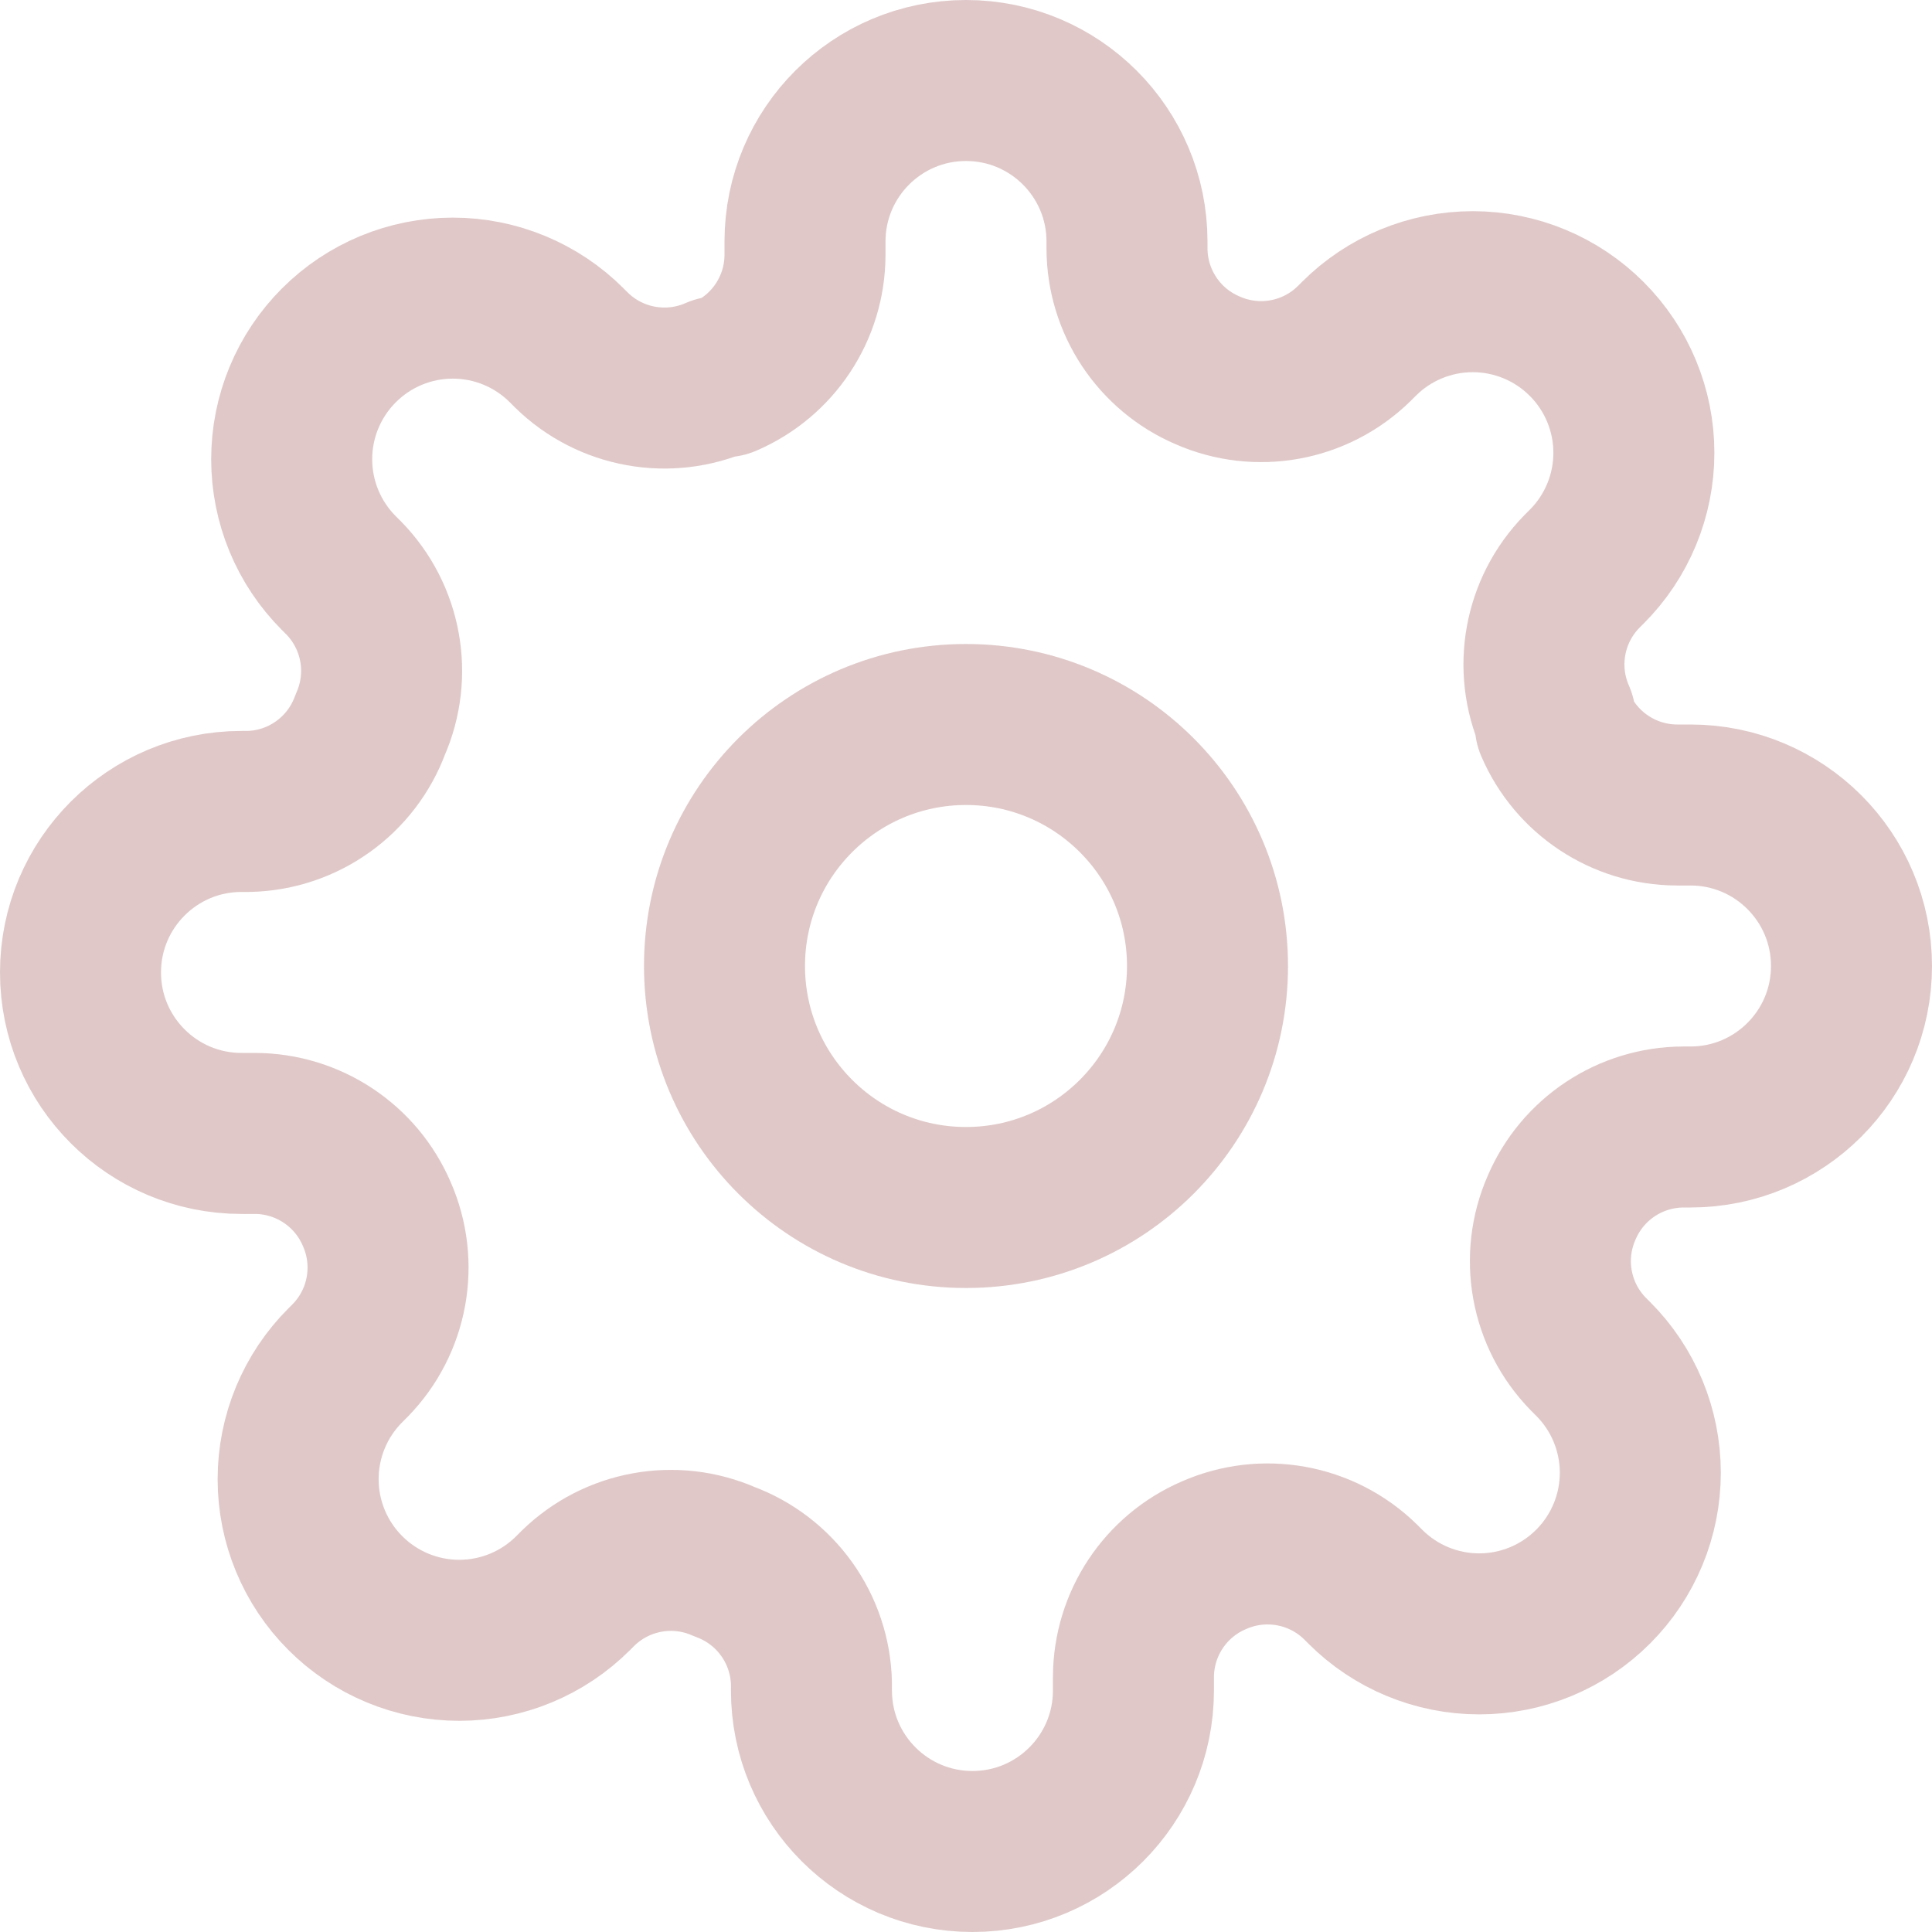
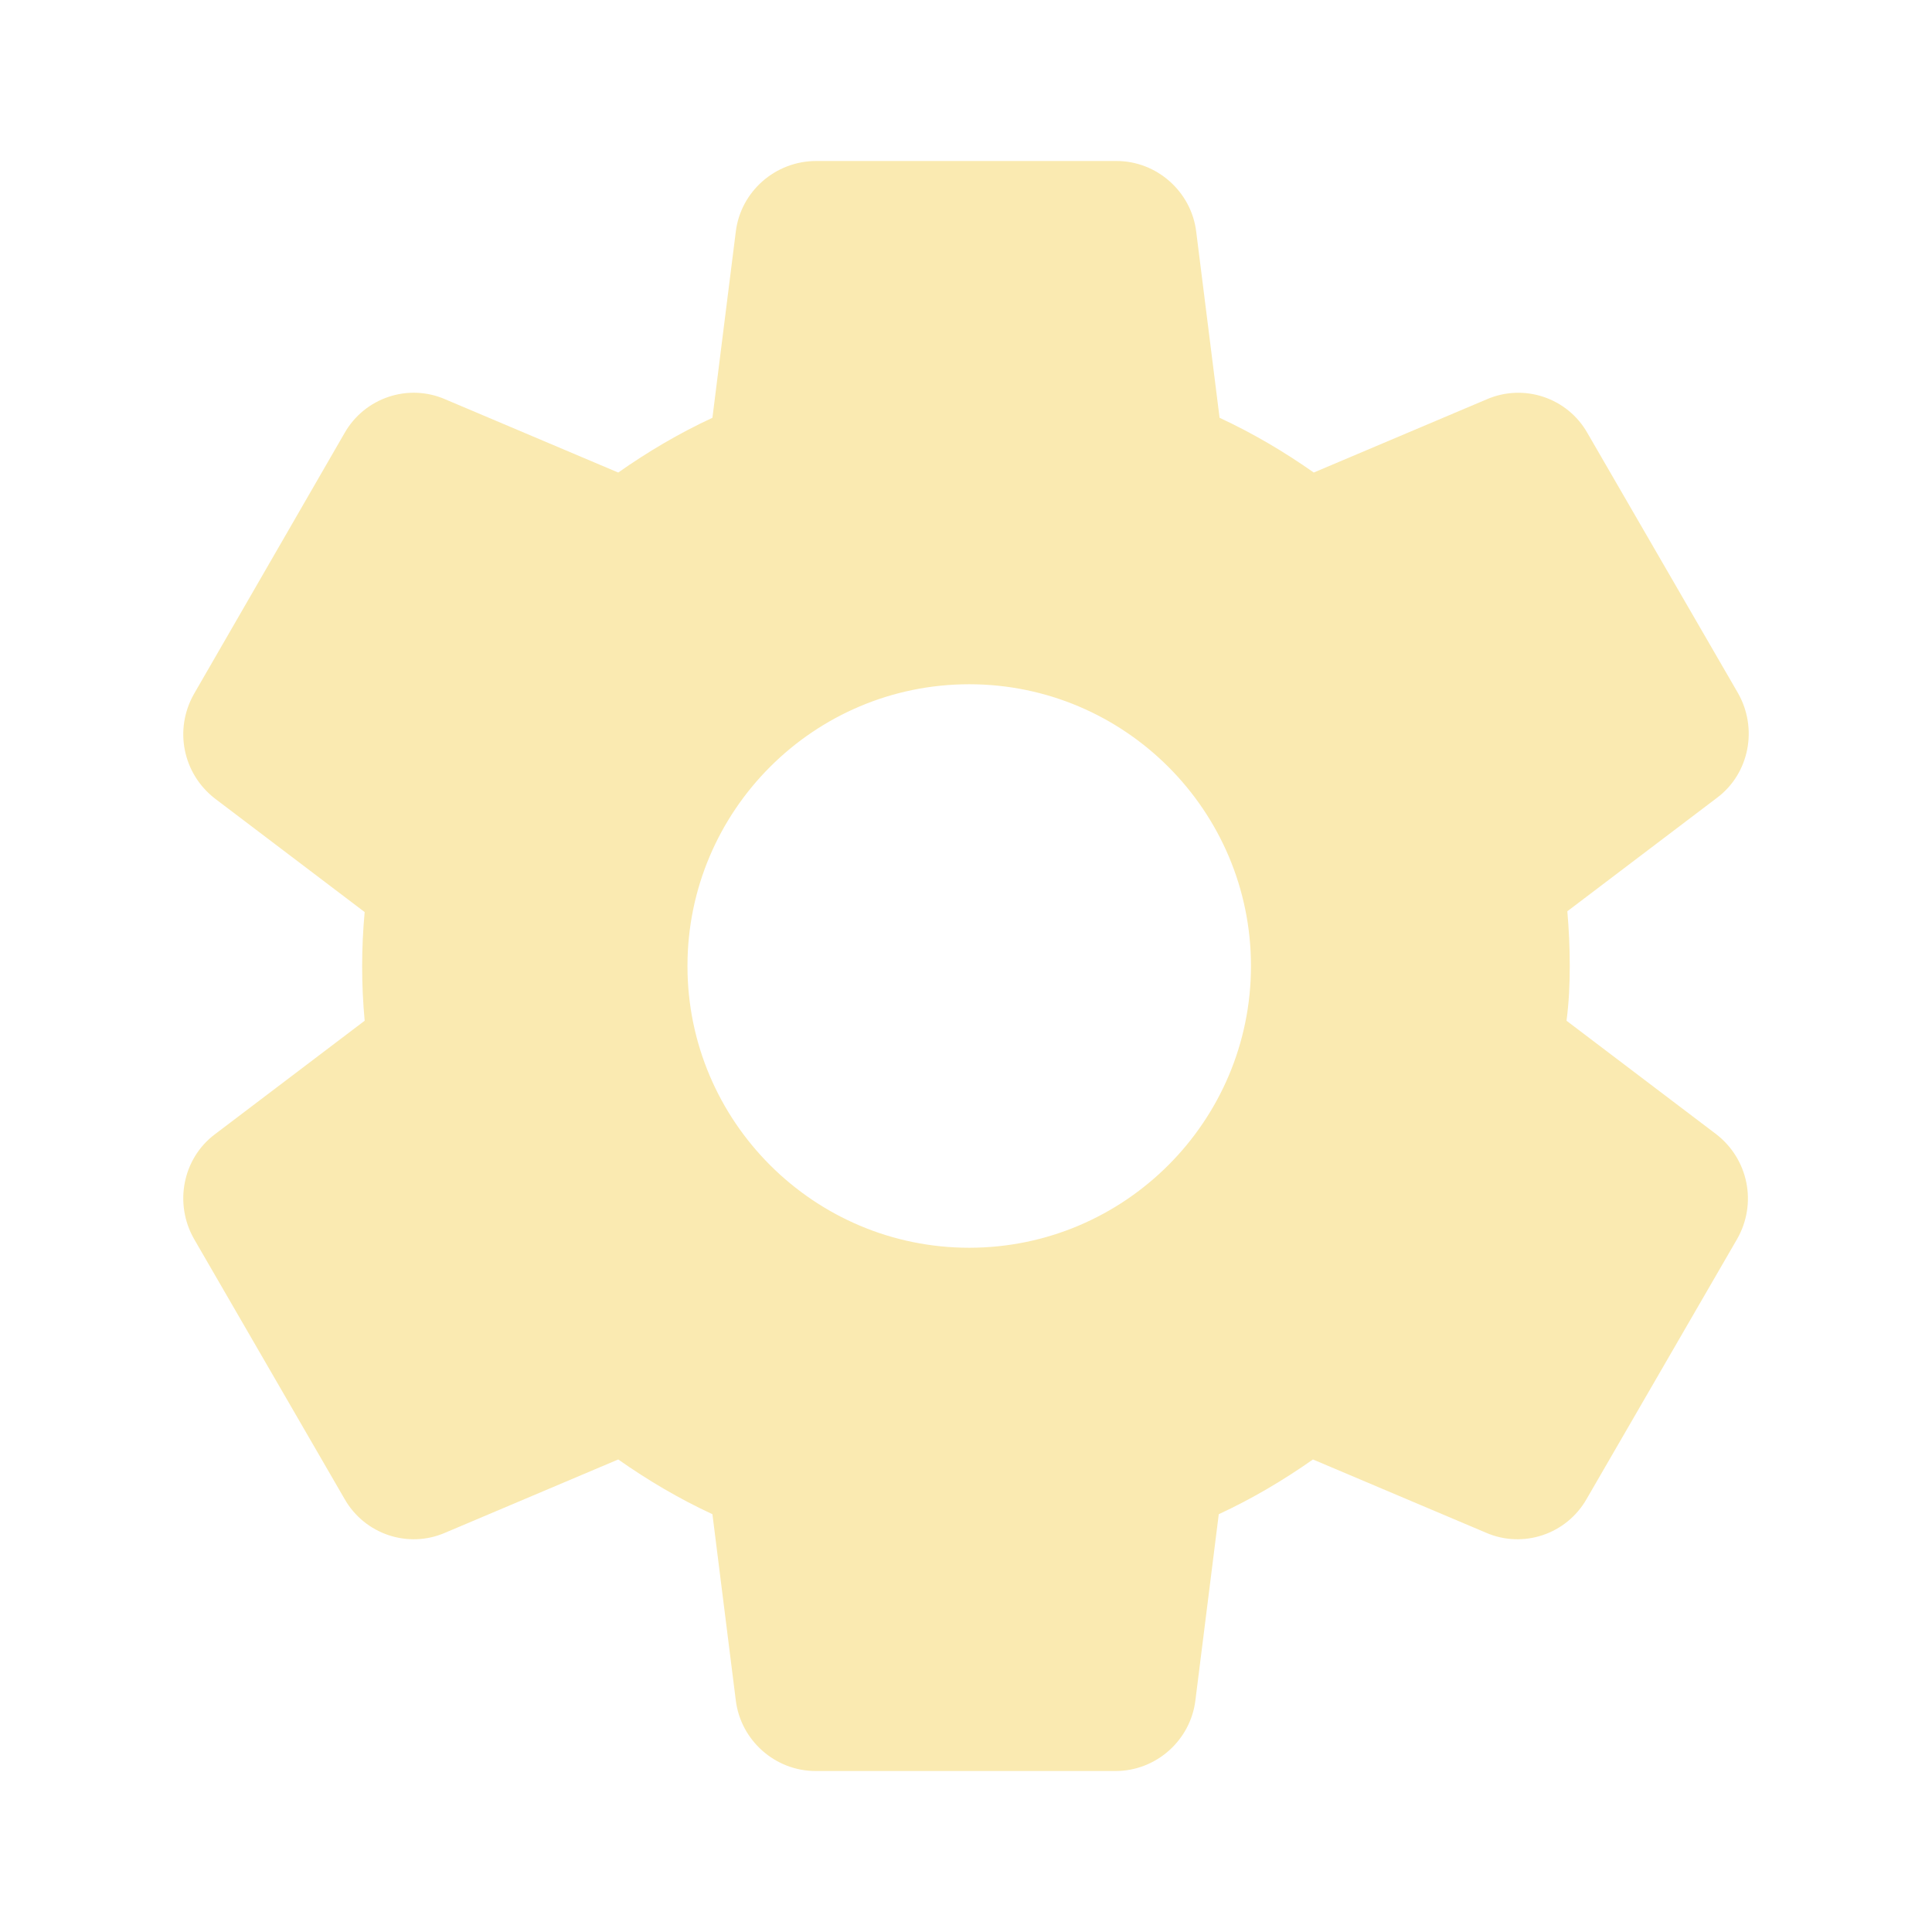
- <svg xmlns="http://www.w3.org/2000/svg" width="24" height="24" viewBox="0 0 24 24" fill="none" stroke="#e0c8c8" stroke-width="2" stroke-linecap="round" stroke-linejoin="round" class="feather feather-settings">
-   <circle cx="12" cy="12" r="3" />
-   <path d="M19.4 15a1.65 1.65 0 0 0 .33 1.82l.06.06a2 2 0 0 1 0 2.83 2 2 0 0 1-2.83 0l-.06-.06a1.65 1.65 0 0 0-1.82-.33 1.65 1.65 0 0 0-1 1.51V21a2 2 0 0 1-2 2 2 2 0 0 1-2-2v-.09A1.65 1.65 0 0 0 9 19.4a1.65 1.65 0 0 0-1.82.33l-.06.06a2 2 0 0 1-2.83 0 2 2 0 0 1 0-2.83l.06-.06a1.65 1.65 0 0 0 .33-1.82 1.65 1.65 0 0 0-1.51-1H3a2 2 0 0 1-2-2 2 2 0 0 1 2-2h.09A1.65 1.65 0 0 0 4.6 9a1.65 1.65 0 0 0-.33-1.82l-.06-.06a2 2 0 0 1 0-2.83 2 2 0 0 1 2.83 0l.06.06a1.65 1.65 0 0 0 1.82.33H9a1.65 1.65 0 0 0 1-1.51V3a2 2 0 0 1 2-2 2 2 0 0 1 2 2v.09a1.65 1.65 0 0 0 1 1.51 1.65 1.65 0 0 0 1.82-.33l.06-.06a2 2 0 0 1 2.83 0 2 2 0 0 1 0 2.83l-.06.06a1.65 1.65 0 0 0-.33 1.82V9a1.65 1.65 0 0 0 1.51 1H21a2 2 0 0 1 2 2 2 2 0 0 1-2 2h-.09a1.65 1.65 0 0 0-1.51 1z" />
+ <svg xmlns="http://www.w3.org/2000/svg" width="24" height="24" viewBox="0 0 24 24">
+   <path fill="#FAEAB1" d="M19.5 12c0-.23-.01-.45-.03-.68l1.86-1.41c.4-.3.51-.86.26-1.3l-1.87-3.23a.987.987 0 0 0-1.25-.42l-2.15.91c-.37-.26-.76-.49-1.17-.68l-.29-2.31c-.06-.5-.49-.88-.99-.88h-3.73c-.51 0-.94.38-1 .88l-.29 2.31c-.41.19-.8.42-1.17.68l-2.15-.91c-.46-.2-1-.02-1.25.42L2.41 8.62c-.25.44-.14.99.26 1.3l1.86 1.41a7.3 7.3 0 0 0 0 1.35l-1.86 1.41c-.4.3-.51.86-.26 1.3l1.87 3.23c.25.44.79.62 1.25.42l2.15-.91c.37.26.76.49 1.17.68l.29 2.31c.06.5.49.88.99.88h3.73c.5 0 .93-.38.99-.88l.29-2.31c.41-.19.8-.42 1.17-.68l2.15.91c.46.2 1 .02 1.25-.42l1.87-3.23c.25-.44.14-.99-.26-1.3l-1.86-1.41c.03-.23.04-.45.04-.68m-7.46 3.5c-1.93 0-3.5-1.57-3.5-3.5s1.57-3.5 3.5-3.5s3.5 1.57 3.5 3.5s-1.57 3.5-3.5 3.5" stroke-width="0.5" stroke="FAEAB1" />
</svg>
